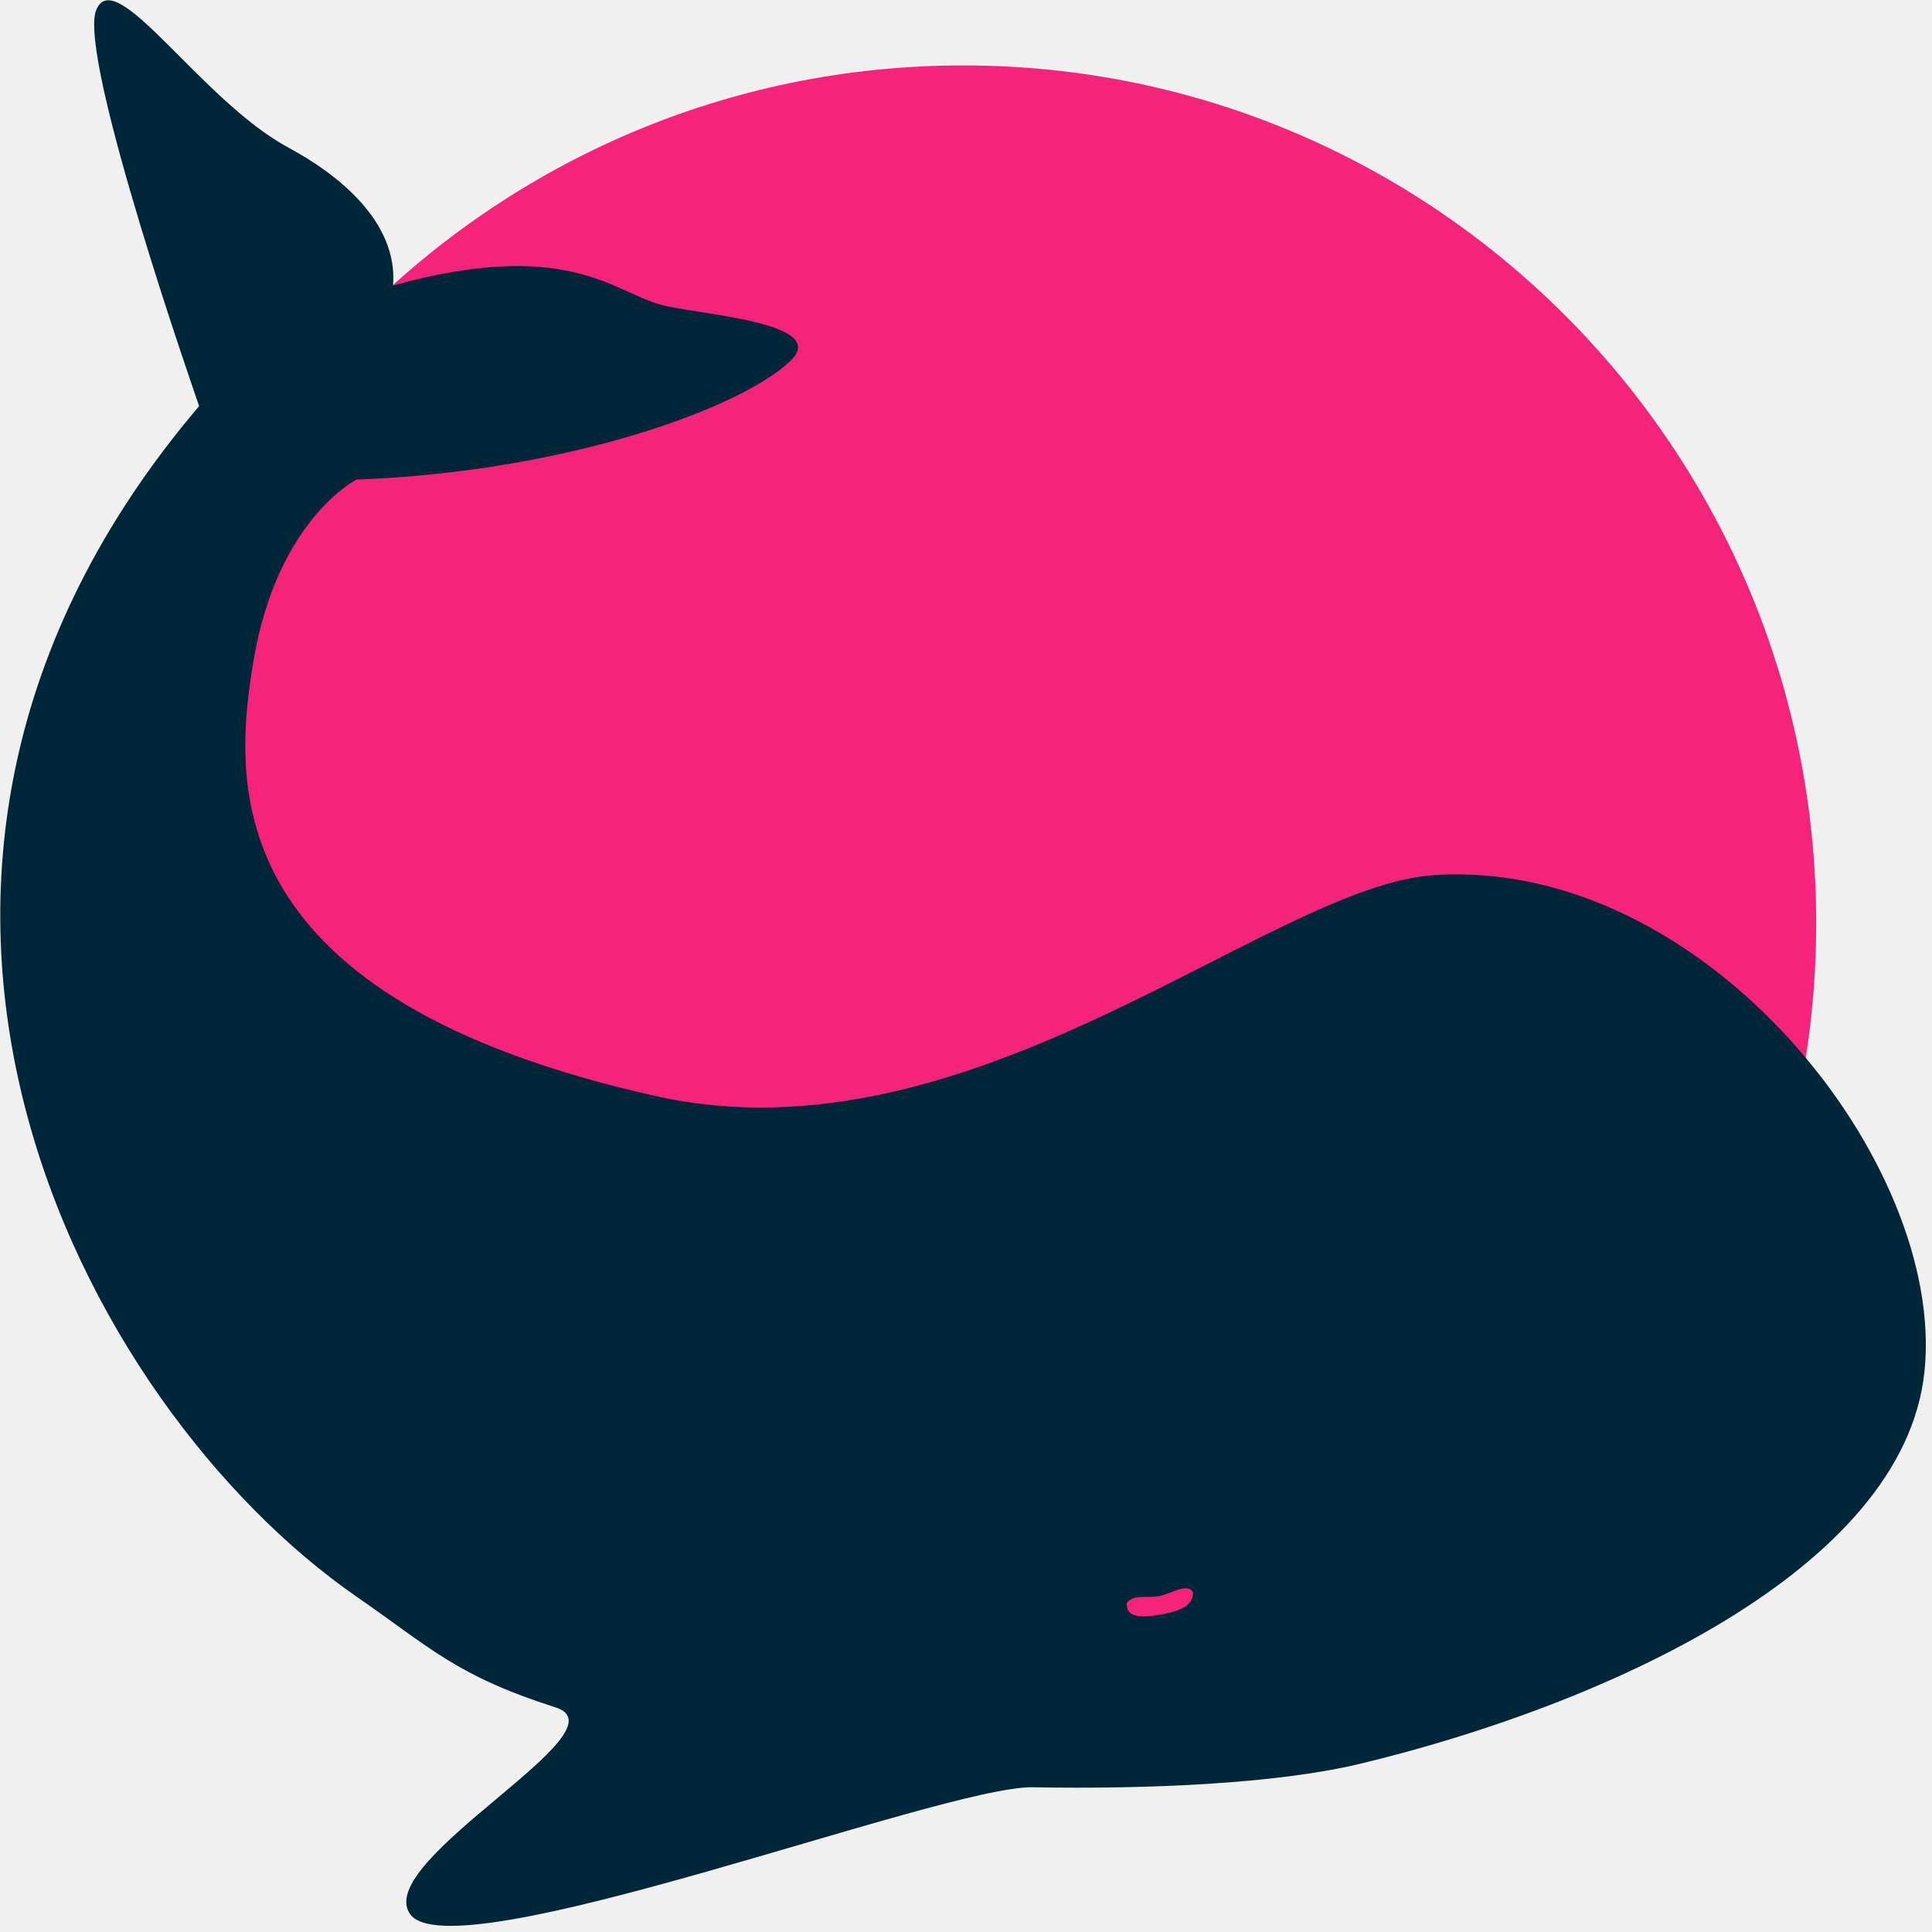
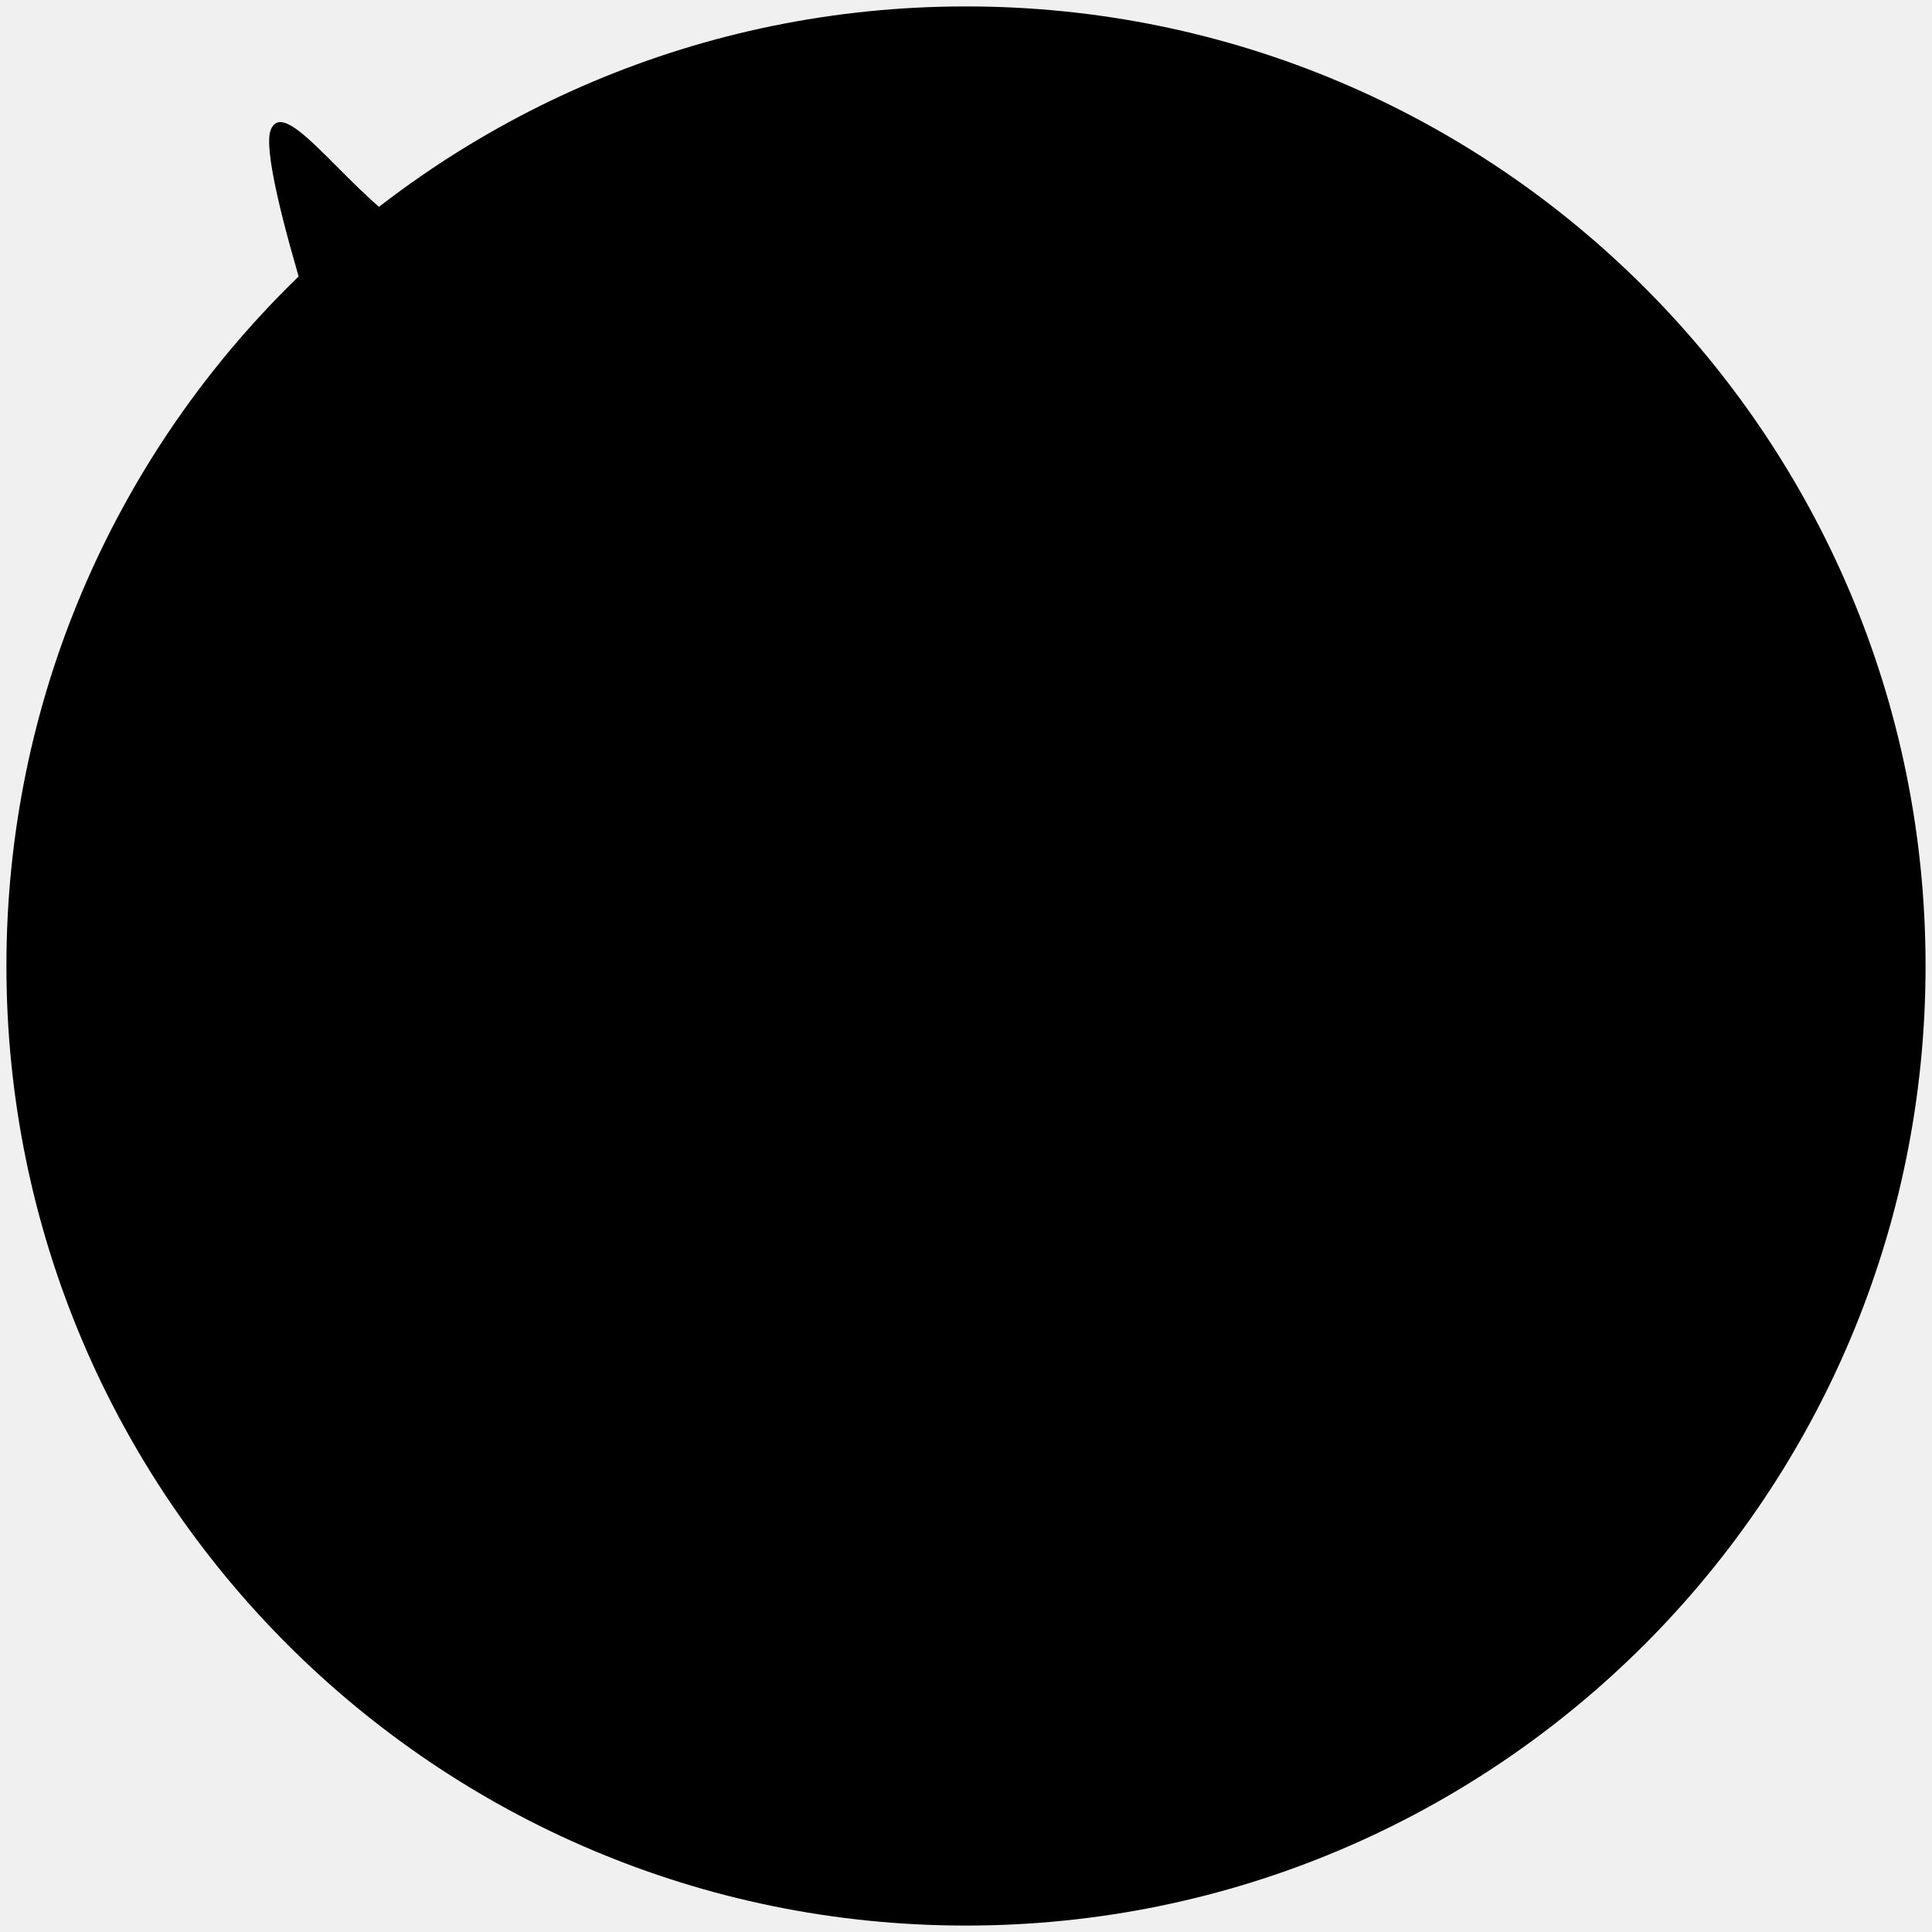
<svg xmlns="http://www.w3.org/2000/svg" viewBox="0 0 301 301">
  <style>
    @media (prefers-color-scheme: light) { 
-       #favicon-circle { fill: #1d1d1f }
-       #favicon-whale { fill: #ccc }
+       #favicon-circle { fill: #fff }
+       #favicon-whale { fill: #1d1d1f }
    }
    @media (prefers-color-scheme: dark) { 
-       #favicon-circle { fill: #1d1d1f }
-       #favicon-whale { fill: #ccc }
+       #favicon-circle { fill: #fff }
+       #favicon-whale { fill: #1d1d1f }
    }
  </style>
-   <circle id="favicon-circle" cx="154.702" cy="167.243" r="153.155" fill="#f6237a" transform="matrix(.86784 0 0 .87245 15.786 -2.1)" />
-   <path id="favicon-whale" d="M223.476 136.336c-25.795 1.657-71.873 45.442-121.264 34.44-68.203-15.195-65.986-48.458-62.71-67.87 3.71-21.98 16.023-28.189 16.023-28.189 33.055-1.221 60.286-11.281 67.71-18.584 6.123-6.023-15.067-7.144-20.463-8.704-7.481-2.163-14.731-10.335-41.53-2.955.768-9.98-8.626-17.337-16.295-21.468-13.681-7.37-26.99-28.83-29.96-21.435-2.97 7.395 16.04 61.699 16.04 61.699-62.462 73.43-18.054 156.003 24.465 185.439 11.718 8.113 15.58 12.347 31.098 17.311 11.224 3.592-28.405 23.766-22.734 32.144 6.414 9.477 82.93-19.97 97.04-19.712 17.892.327 37.99-.545 50.894-3.636 37.582-9.002 84.787-30.046 88.039-61.13 3.393-32.43-34.196-80.056-76.353-77.35Zm-42.981 112.356c1.346-.216 3.27-1.34 4.313-1.235 1.475.148 1.09 1.2.787 1.81-.571 1.153-2.056 1.845-5.305 2.368-3.25.521-4.464-.056-4.679-1.183-.105-.547-.262-.793.674-1.322.999-.563 2.534-.168 4.21-.438Z" fill="#002639" fill-rule="nonzero" />
+   <circle id="favicon-circle" cx="154.702" cy="167.243" r="153.155" transform="matrix(.97613 0 0 .97613 -.51 -12.752)" />
+   <path id="favicon-whale" fill-rule="nonzero" d="M207.286 126.951c-20.427 1.312-56.916 35.986-96.029 27.273-54.01-12.033-52.255-38.374-49.66-53.746 2.938-17.406 12.688-22.323 12.688-22.323 26.177-.967 47.741-8.934 53.62-14.717 4.849-4.77-11.931-5.657-16.205-6.893-5.924-1.712-11.665-8.184-32.887-2.34.608-7.903-6.831-13.729-12.904-17-10.834-5.837-21.374-22.83-23.726-16.975-2.352 5.857 12.702 48.86 12.702 48.86C5.422 127.24 40.588 192.63 74.26 215.94c9.28 6.424 12.338 9.777 24.627 13.708 8.888 2.845-22.494 18.82-18.003 25.455 5.079 7.505 65.672-15.814 76.846-15.61 14.169.26 30.084-.431 40.303-2.88 29.761-7.128 67.143-23.793 69.718-48.408 2.687-25.682-27.08-63.397-60.464-61.254Zm-34.036 88.975c1.065-.17 2.59-1.06 3.415-.978 1.168.117.863.95.623 1.434-.452.913-1.628 1.46-4.2 1.875-2.574.412-3.536-.045-3.706-.937-.083-.433-.208-.628.534-1.047.79-.446 2.006-.133 3.334-.347Z" />
</svg>
